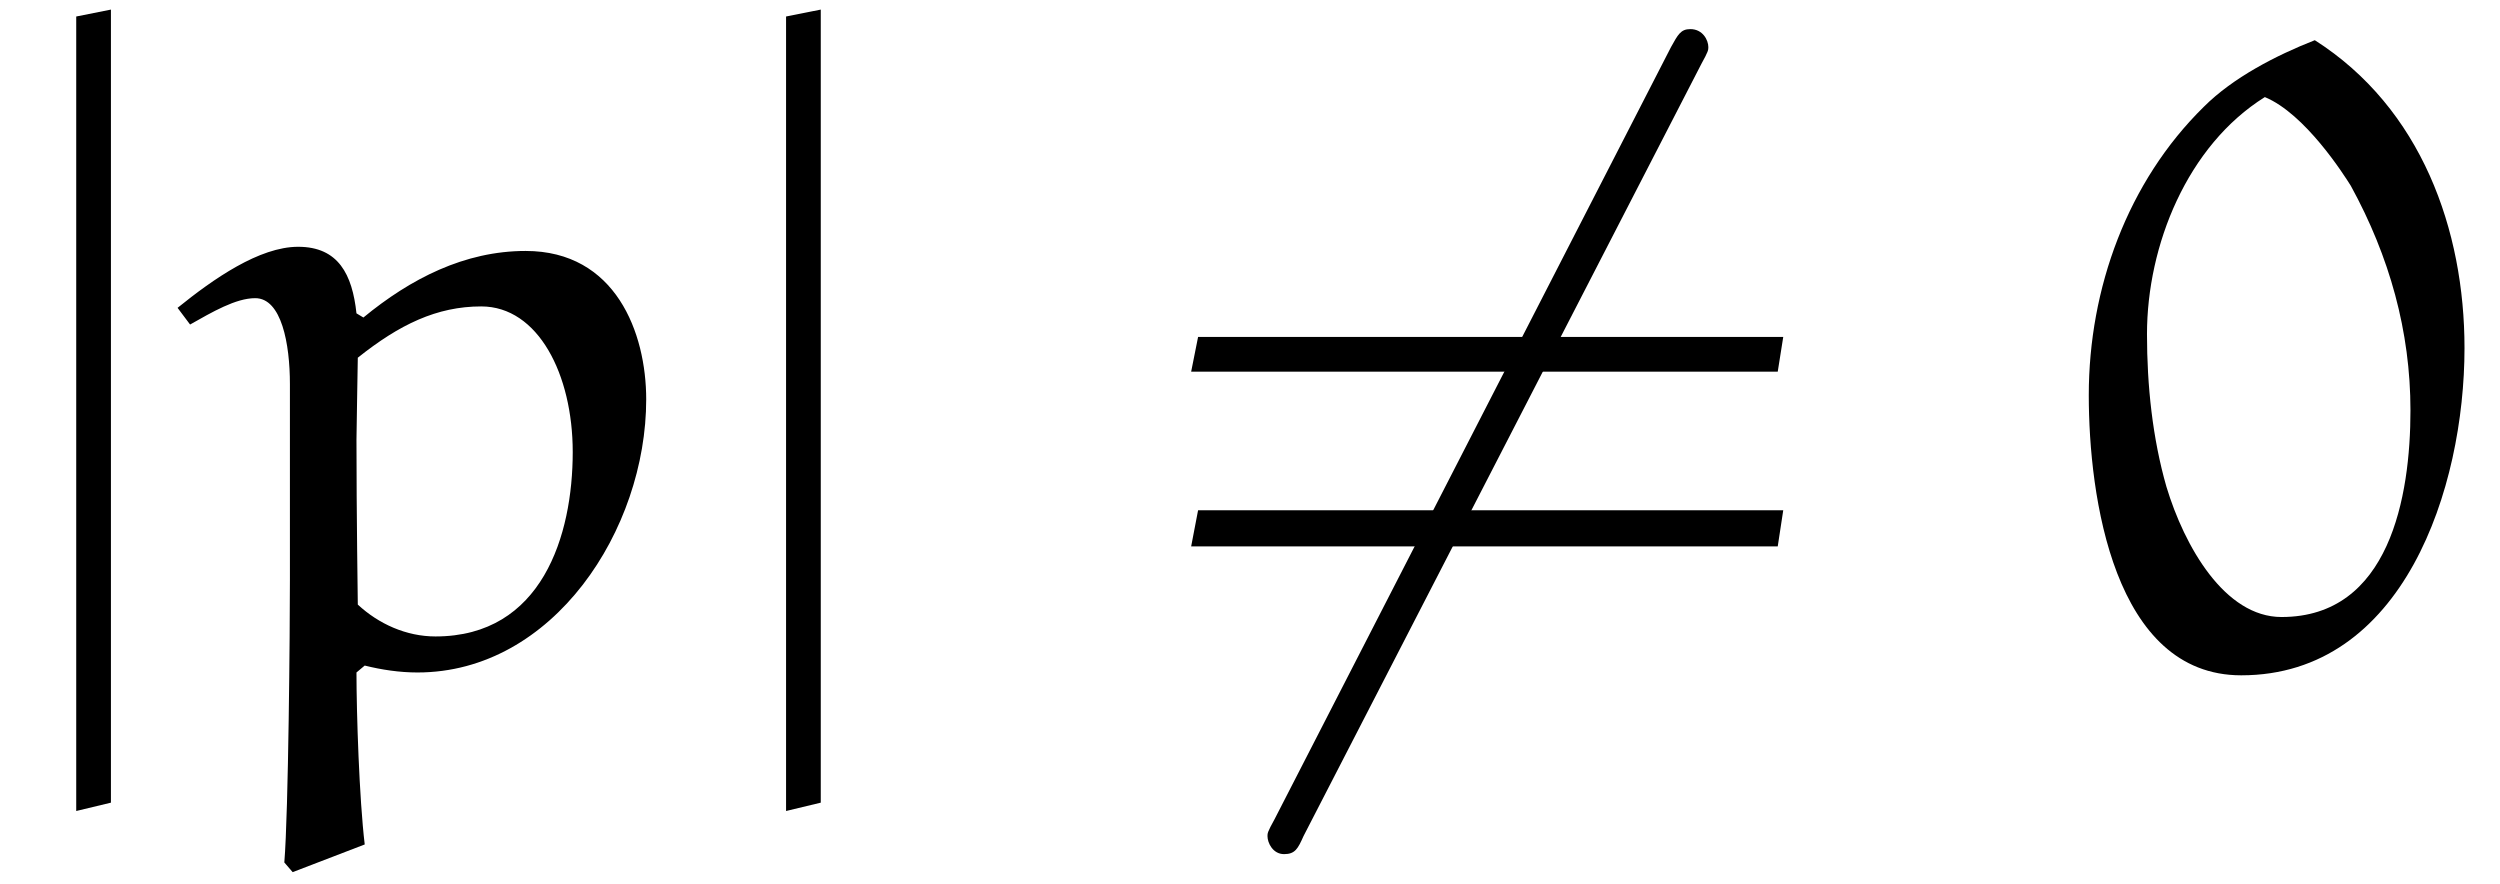
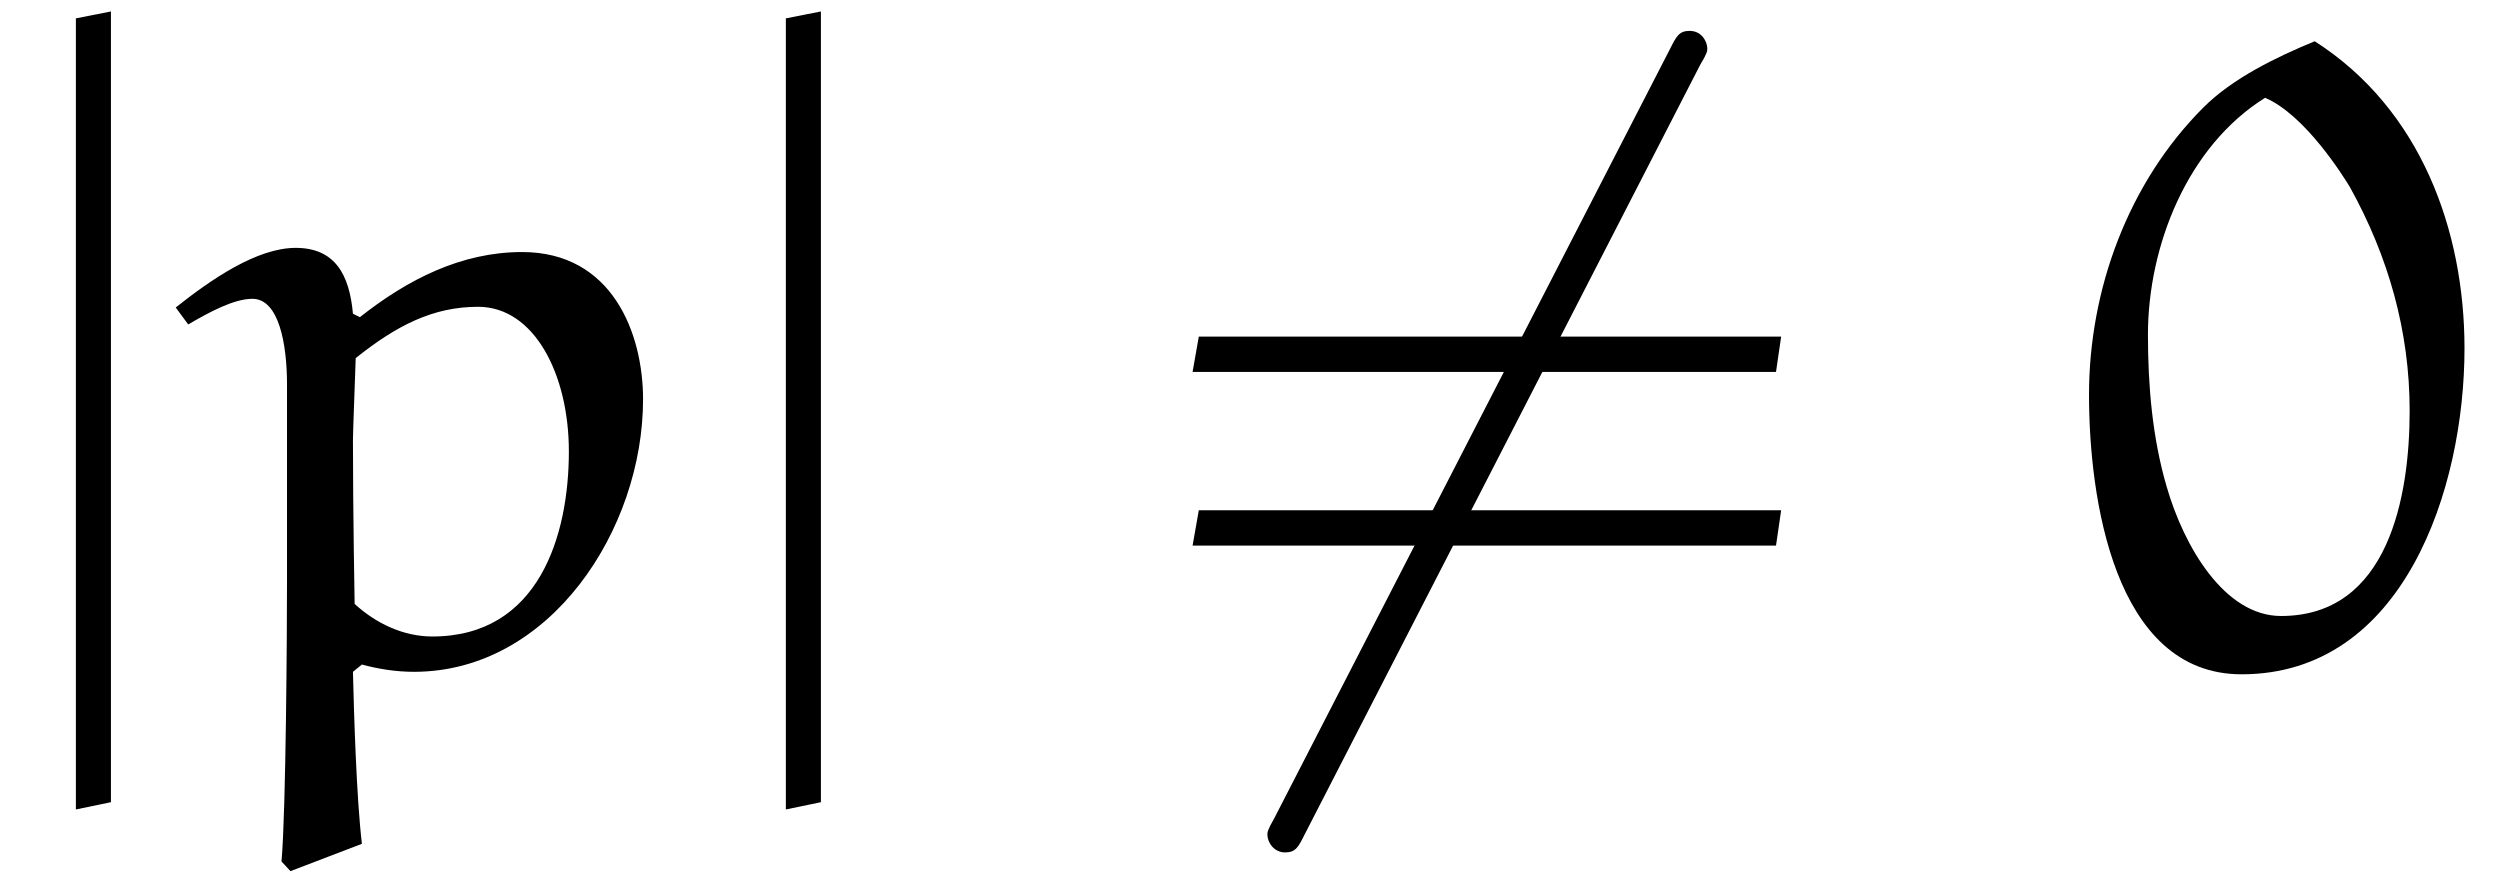
- <svg xmlns="http://www.w3.org/2000/svg" xmlns:xlink="http://www.w3.org/1999/xlink" width="28.172pt" height="9.956pt" viewBox="0 0 28.172 9.956" version="1.1">
+ <svg xmlns="http://www.w3.org/2000/svg" width="28.17pt" height="9.96pt" viewBox="0 0 28.17 9.96" version="1.1">
  <defs>
-     <g>
-       <symbol overflow="visible" id="glyph0-0">
-         <path style="stroke:none;" d="" />
-       </symbol>
-       <symbol overflow="visible" id="glyph0-1">
-         <path style="stroke:none;" d="M 1.25 1.578 L 1.25 -7.359 L 0.859 -7.281 L 0.859 1.672 Z M 1.25 1.578 " />
-       </symbol>
-       <symbol overflow="visible" id="glyph1-0">
-         <path style="stroke:none;" d="" />
-       </symbol>
-       <symbol overflow="visible" id="glyph1-1">
-         <path style="stroke:none;" d="M 1.984 2.047 C 1.922 1.531 1.891 0.562 1.891 0.109 L 1.984 0.031 C 2.172 0.078 2.375 0.109 2.578 0.109 C 4.109 0.109 5.156 -1.5 5.156 -2.969 C 5.156 -3.719 4.812 -4.641 3.797 -4.641 C 3.109 -4.641 2.5 -4.328 1.969 -3.891 L 1.891 -3.938 C 1.844 -4.375 1.688 -4.688 1.234 -4.688 C 0.797 -4.688 0.281 -4.328 -0.125 -4 L 0.016 -3.812 C 0.266 -3.953 0.531 -4.109 0.75 -4.109 C 1.047 -4.109 1.141 -3.594 1.141 -3.141 L 1.141 -0.938 C 1.141 -0.375 1.125 1.672 1.078 2.25 L 1.172 2.359 Z M 1.906 -0.656 C 1.906 -0.672 1.891 -1.688 1.891 -2.516 C 1.891 -2.625 1.906 -3.375 1.906 -3.438 C 2.375 -3.812 2.797 -4.016 3.297 -4.016 C 3.938 -4.016 4.328 -3.25 4.328 -2.375 C 4.328 -1.438 3.984 -0.297 2.781 -0.297 C 2.453 -0.297 2.141 -0.438 1.906 -0.656 Z M 1.906 -0.656 " />
-       </symbol>
-       <symbol overflow="visible" id="glyph1-2">
-         <path style="stroke:none;" d="M 2.891 -7.016 C 2.453 -6.844 1.969 -6.594 1.641 -6.266 C 0.781 -5.422 0.344 -4.219 0.344 -3.016 C 0.344 -1.875 0.625 0.141 2.062 0.141 C 3.891 0.141 4.578 -1.969 4.578 -3.547 C 4.578 -4.875 4.094 -6.25 2.891 -7.016 Z M 2.328 -6.375 C 2.781 -6.188 3.219 -5.5 3.297 -5.375 C 3.734 -4.578 3.969 -3.734 3.969 -2.844 C 3.969 -1.875 3.734 -0.516 2.516 -0.516 C 1.875 -0.516 1.422 -1.312 1.219 -1.984 C 1.062 -2.531 1 -3.125 1 -3.703 C 1 -4.703 1.453 -5.828 2.328 -6.375 Z M 2.328 -6.375 " />
-       </symbol>
-       <symbol overflow="visible" id="glyph2-0">
-         <path style="stroke:none;" d="" />
-       </symbol>
-       <symbol overflow="visible" id="glyph2-1">
-         <path style="stroke:none;" d="M 6.281 -6.75 C 6.359 -6.891 6.359 -6.906 6.359 -6.938 C 6.359 -7.016 6.297 -7.141 6.156 -7.141 C 6.047 -7.141 6.016 -7.078 5.938 -6.938 L 1.469 1.766 C 1.391 1.906 1.391 1.922 1.391 1.953 C 1.391 2.031 1.453 2.156 1.578 2.156 C 1.703 2.156 1.734 2.094 1.797 1.953 Z M 6.281 -6.75 " />
-       </symbol>
-       <symbol overflow="visible" id="glyph3-0">
-         <path style="stroke:none;" d="" />
-       </symbol>
-       <symbol overflow="visible" id="glyph3-1">
-         <path style="stroke:none;" d="M 7.141 -3.281 L 7.203 -3.672 L 0.609 -3.672 L 0.531 -3.281 Z M 7.141 -1.312 L 7.203 -1.719 L 0.609 -1.719 L 0.531 -1.312 Z M 7.141 -1.312 " />
-       </symbol>
-     </g>
    <clipPath id="clip1">
-       <path d="M 0 0 L 2 0 L 2 9.957 L 0 9.957 Z M 0 0 " />
+       <path d="M 0 0 L 2 0 L 2 9.961 L 0 9.961 Z M 0 0 " />
    </clipPath>
    <clipPath id="clip2">
-       <path d="M 2 2 L 8 2 L 8 9.957 L 2 9.957 Z M 2 2 " />
+       <path d="M 1 2 L 8 2 L 8 9.961 L 1 9.961 Z M 1 2 " />
    </clipPath>
    <clipPath id="clip3">
-       <path d="M 8 0 L 10 0 L 10 9.957 L 8 9.957 Z M 8 0 " />
+       <path d="M 8 0 L 10 0 L 10 9.961 L 8 9.961 Z M 8 0 " />
    </clipPath>
    <clipPath id="clip4">
-       <path d="M 14 0 L 20 0 L 20 9.957 L 14 9.957 Z M 14 0 " />
+       <path d="M 14 0 L 20 0 L 20 9.961 L 14 9.961 Z M 14 0 " />
    </clipPath>
  </defs>
  <g id="surface1">
    <g clip-path="url(#clip1)" clip-rule="nonzero">
-       <g style="fill:rgb(0%,0%,0%);fill-opacity:1;">
-         <use xlink:href="#glyph0-1" x="0" y="7.467" />
-       </g>
+       <path style=" stroke:none;fill-rule:nonzero;fill:rgb(0%,0%,0%);fill-opacity:1;" d="M 1.25 9.039 L 1.25 0.129 L 0.855 0.207 L 0.855 9.121 L 1.25 9.039 " />
    </g>
    <g clip-path="url(#clip2)" clip-rule="nonzero">
-       <g style="fill:rgb(0%,0%,0%);fill-opacity:1;">
-         <use xlink:href="#glyph1-1" x="2.126" y="7.469" />
-       </g>
+       <path style=" stroke:none;fill-rule:nonzero;fill:rgb(0%,0%,0%);fill-opacity:1;" d="M 4.078 9.508 C 4.016 8.988 3.988 8.027 3.977 7.57 L 4.078 7.488 C 4.266 7.539 4.465 7.57 4.664 7.57 C 6.203 7.57 7.246 5.961 7.246 4.5 C 7.246 3.754 6.898 2.84 5.883 2.84 C 5.199 2.84 4.594 3.148 4.055 3.574 L 3.977 3.535 C 3.938 3.098 3.777 2.793 3.332 2.793 C 2.895 2.793 2.379 3.148 1.98 3.465 L 2.121 3.656 C 2.359 3.516 2.637 3.367 2.844 3.367 C 3.145 3.367 3.234 3.883 3.234 4.332 L 3.234 6.527 C 3.234 7.094 3.223 9.129 3.172 9.707 L 3.273 9.816 Z M 3.996 6.805 C 3.996 6.793 3.977 5.77 3.977 4.957 C 3.977 4.848 4.008 4.094 4.008 4.035 C 4.473 3.664 4.883 3.457 5.387 3.457 C 6.023 3.457 6.41 4.223 6.41 5.086 C 6.41 6.031 6.074 7.172 4.871 7.172 C 4.543 7.172 4.234 7.023 3.996 6.805 " />
    </g>
    <g clip-path="url(#clip3)" clip-rule="nonzero">
-       <g style="fill:rgb(0%,0%,0%);fill-opacity:1;">
-         <use xlink:href="#glyph0-1" x="7.999" y="7.467" />
-       </g>
+       <path style=" stroke:none;fill-rule:nonzero;fill:rgb(0%,0%,0%);fill-opacity:1;" d="M 9.25 9.039 L 9.25 0.129 L 8.855 0.207 L 8.855 9.121 L 9.25 9.039 " />
    </g>
    <g clip-path="url(#clip4)" clip-rule="nonzero">
-       <g style="fill:rgb(0%,0%,0%);fill-opacity:1;">
-         <use xlink:href="#glyph2-1" x="12.892" y="7.469" />
-       </g>
+       <path style=" stroke:none;fill-rule:nonzero;fill:rgb(0%,0%,0%);fill-opacity:1;" d="M 19.156 0.734 C 19.238 0.598 19.238 0.574 19.238 0.547 C 19.238 0.477 19.18 0.348 19.039 0.348 C 18.922 0.348 18.891 0.406 18.82 0.547 L 14.359 9.219 C 14.281 9.355 14.281 9.379 14.281 9.406 C 14.281 9.488 14.352 9.605 14.48 9.605 C 14.598 9.605 14.629 9.547 14.699 9.406 L 19.156 0.734 " />
    </g>
-     <g style="fill:rgb(0%,0%,0%);fill-opacity:1;">
-       <use xlink:href="#glyph3-1" x="12.892" y="7.469" />
-     </g>
-     <g style="fill:rgb(0%,0%,0%);fill-opacity:1;">
-       <use xlink:href="#glyph1-2" x="23.194" y="7.469" />
-     </g>
+     <path style=" stroke:none;fill-rule:nonzero;fill:rgb(0%,0%,0%);fill-opacity:1;" d="M 20.012 4.191 L 20.07 3.793 L 13.508 3.793 L 13.438 4.191 Z M 20.012 6.148 L 20.07 5.75 L 13.508 5.75 L 13.438 6.148 L 20.012 6.148 " />
+     <path style=" stroke:none;fill-rule:nonzero;fill:rgb(0%,0%,0%);fill-opacity:1;" d="M 26.082 0.465 C 25.645 0.645 25.156 0.883 24.828 1.211 C 23.984 2.055 23.539 3.258 23.539 4.449 C 23.539 5.594 23.816 7.598 25.258 7.598 C 27.086 7.598 27.77 5.504 27.77 3.926 C 27.77 2.602 27.281 1.23 26.082 0.465 Z M 25.523 1.102 C 25.973 1.293 26.406 1.988 26.477 2.105 C 26.914 2.891 27.152 3.734 27.152 4.629 C 27.152 5.594 26.914 6.941 25.703 6.941 C 25.066 6.941 24.609 6.16 24.414 5.484 C 24.254 4.938 24.203 4.352 24.203 3.773 C 24.203 2.77 24.648 1.648 25.523 1.102 " />
  </g>
</svg>
